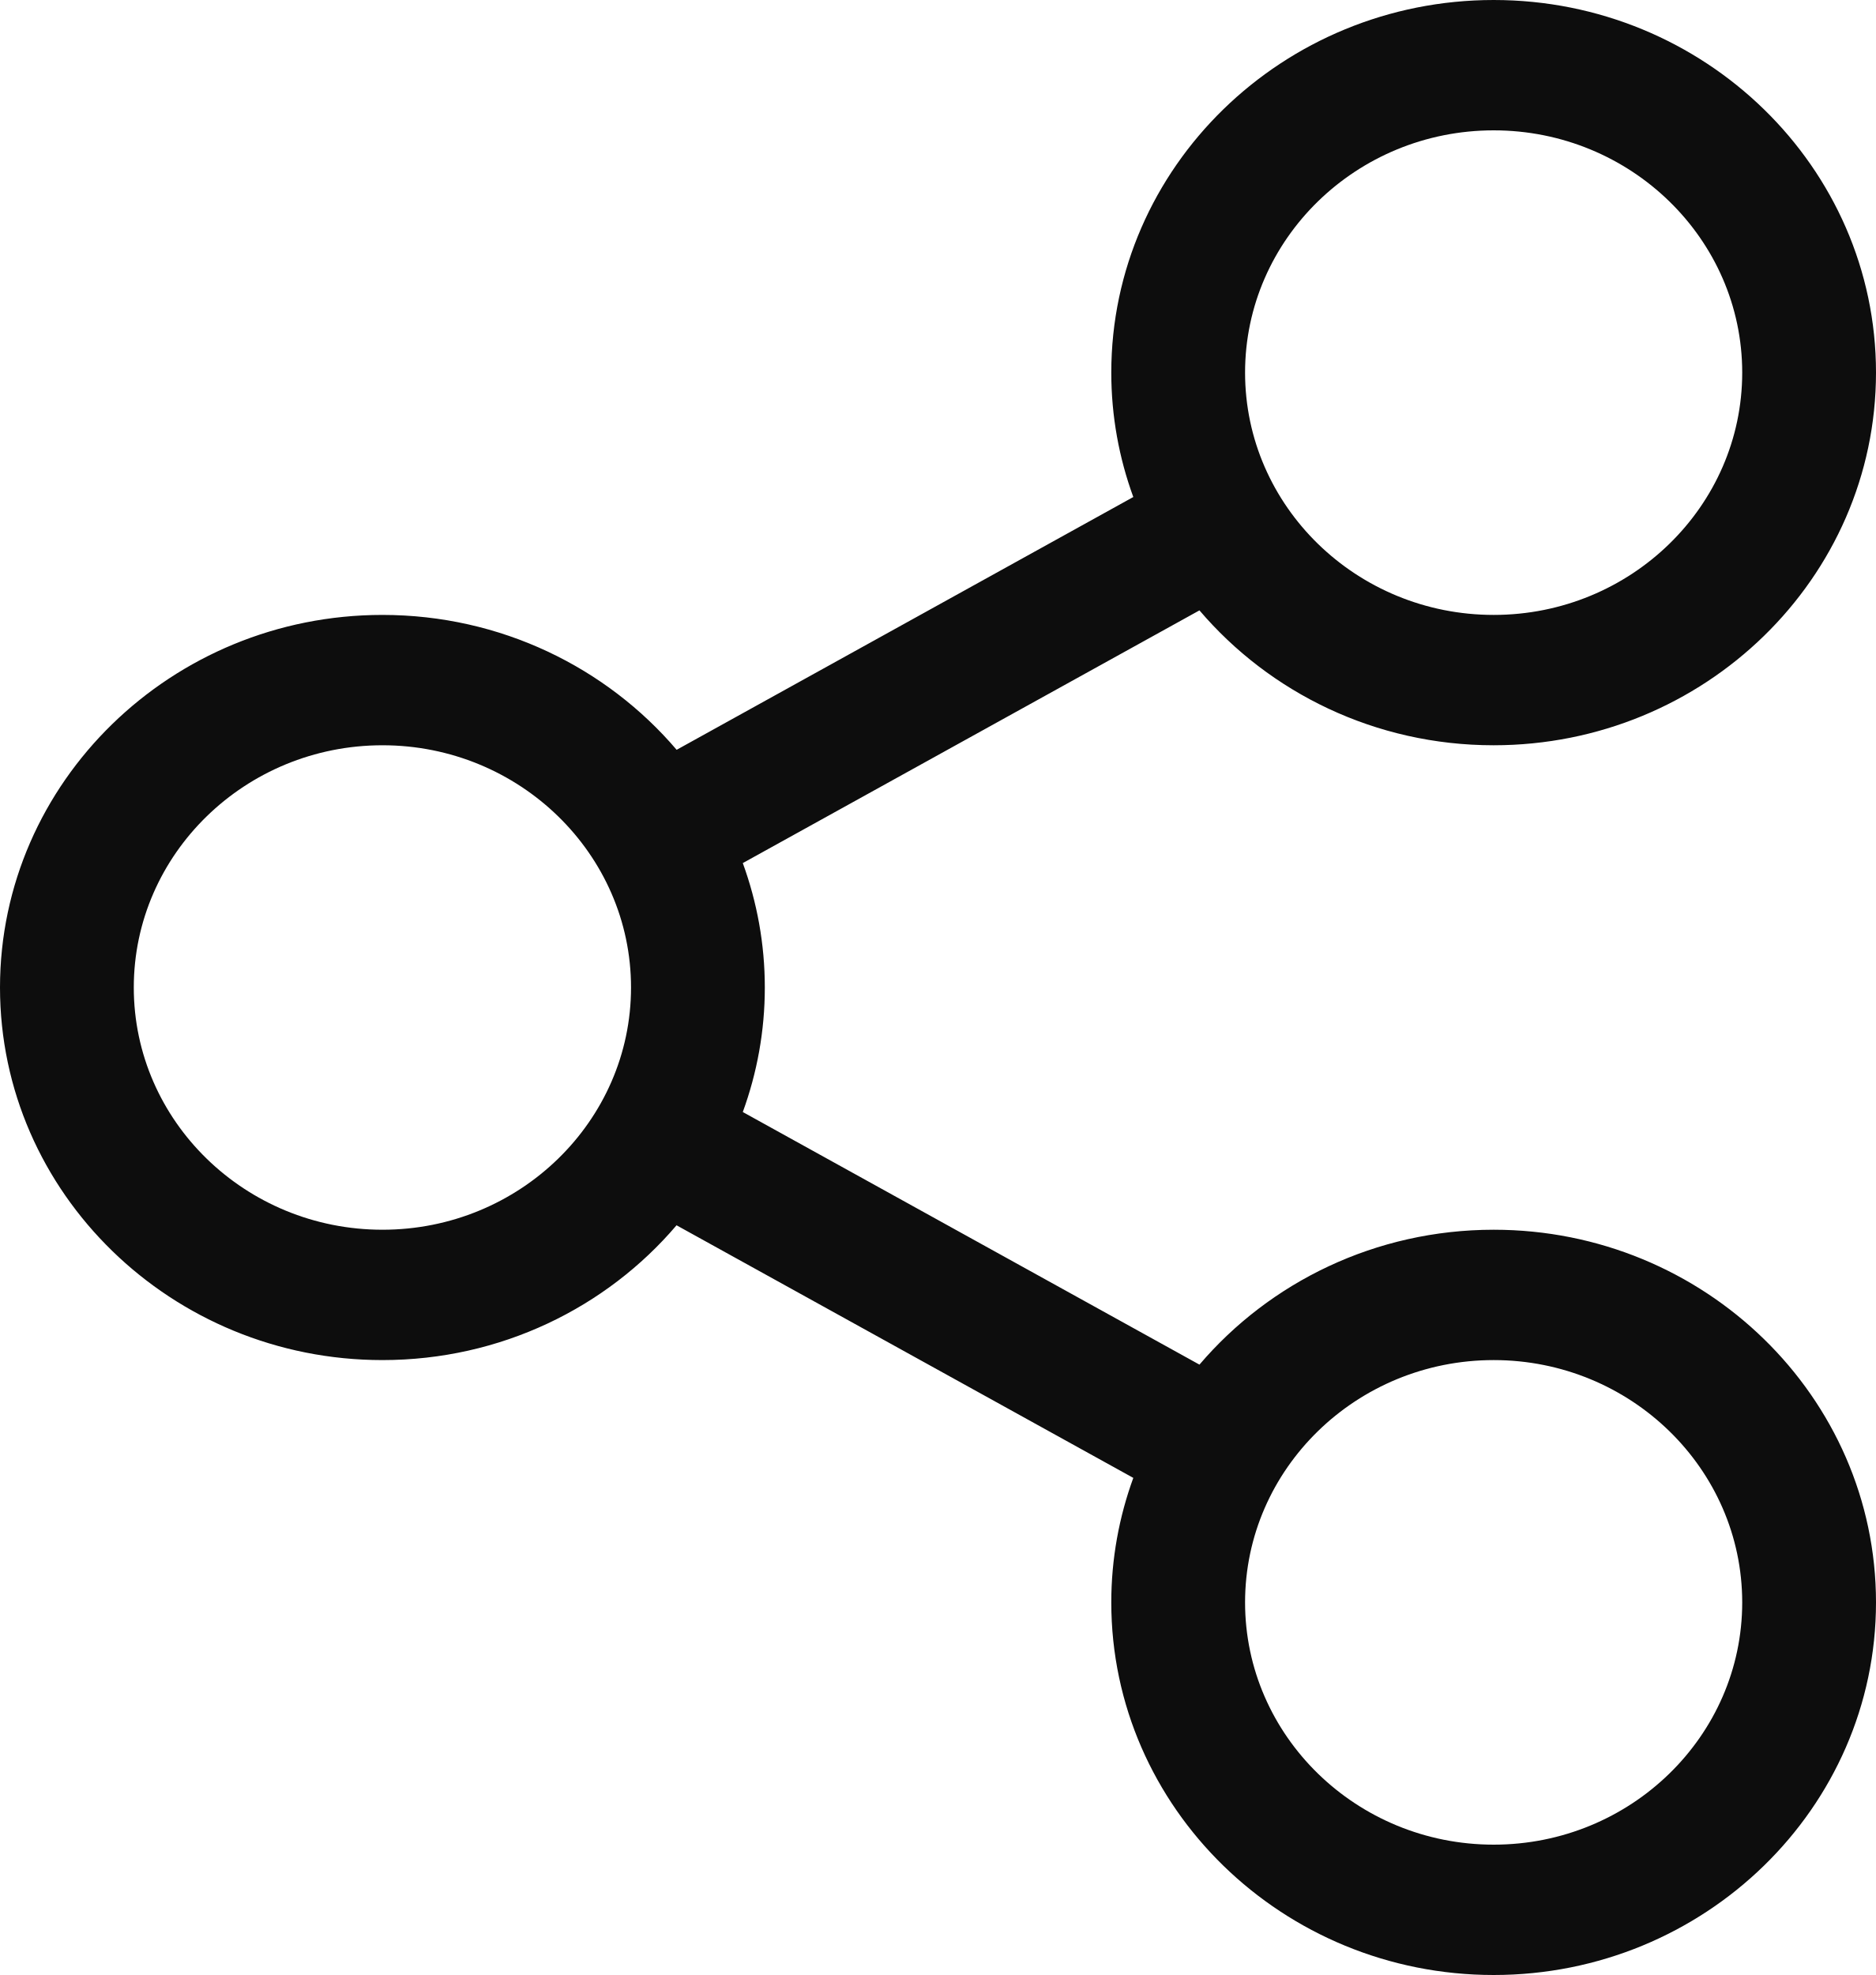
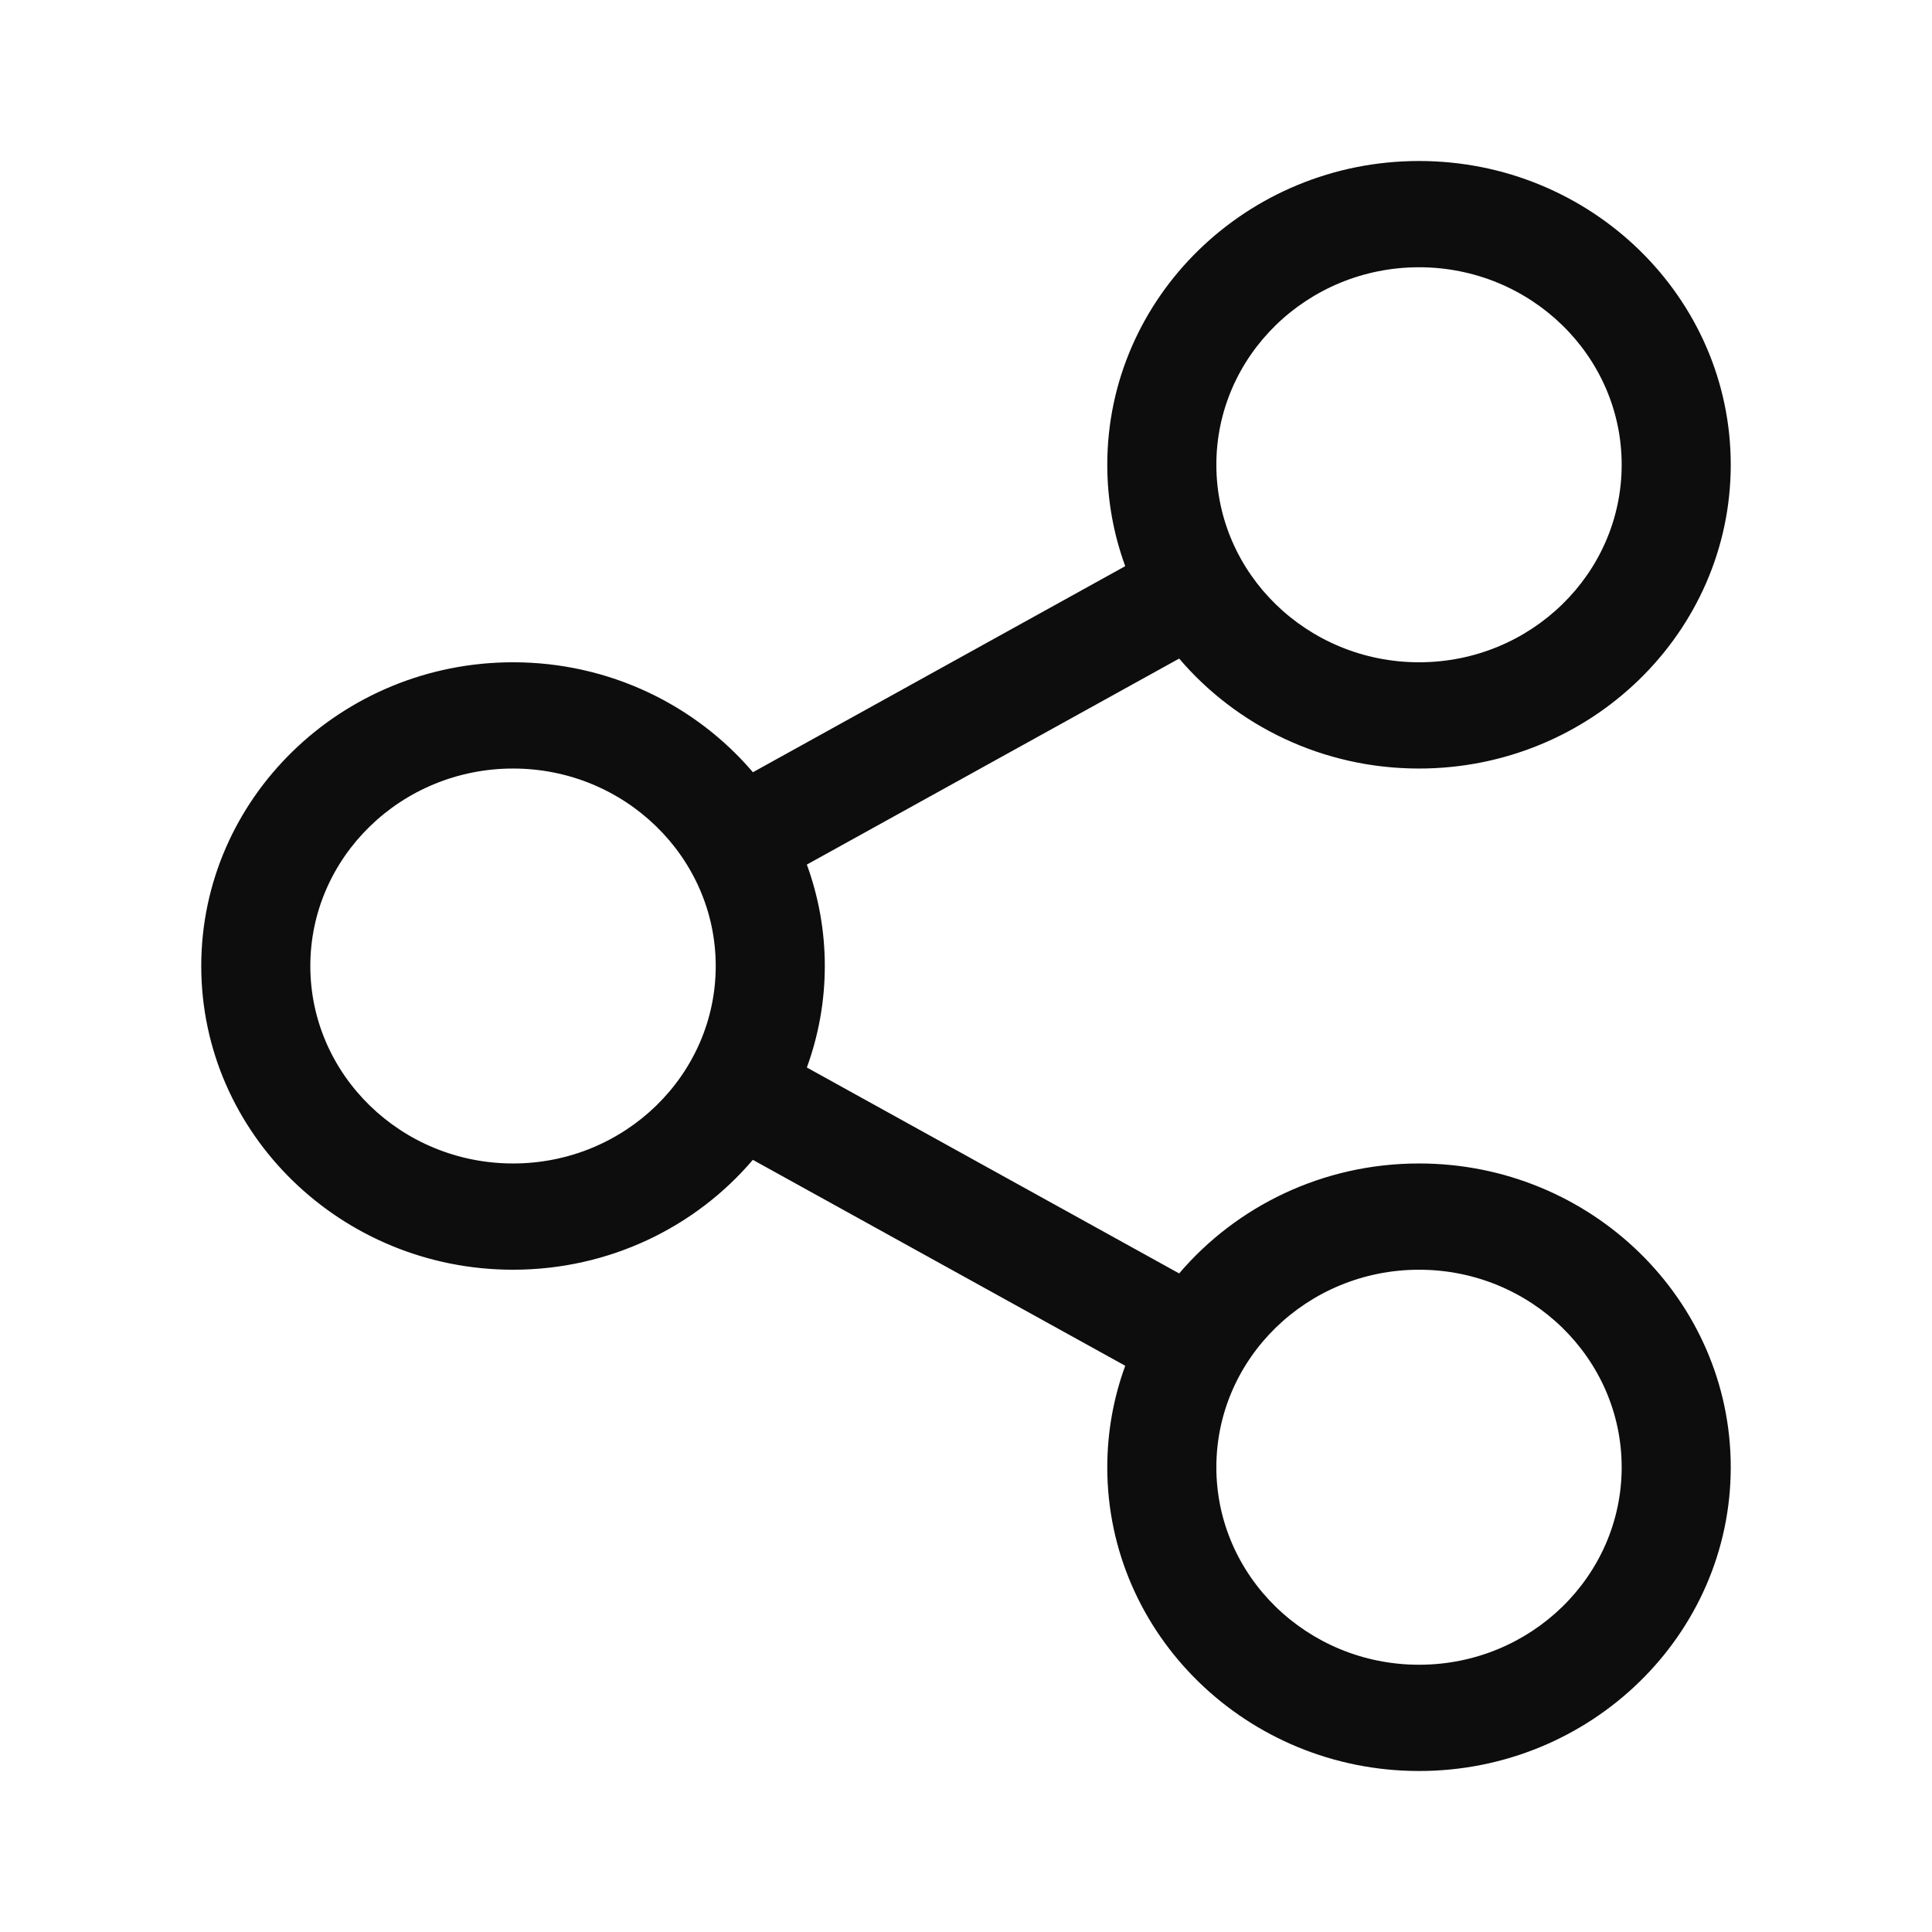
- <svg xmlns="http://www.w3.org/2000/svg" preserveAspectRatio="none" overflow="visible" style="display: block;" width="19" height="20" viewBox="0 0 19 20" fill="none">
-   <g id="share (2)">
-     <path id="Shape" d="M15.128 12.453C13.931 12.453 12.859 12.985 12.148 13.819L7.523 11.261C7.667 10.866 7.746 10.442 7.746 10C7.746 9.559 7.667 9.135 7.523 8.74L12.148 6.181C12.859 7.015 13.93 7.547 15.127 7.547C17.263 7.547 19 5.854 19 3.773C19 1.693 17.263 0 15.128 0C12.992 0 11.255 1.693 11.255 3.773C11.255 4.215 11.334 4.639 11.478 5.033L6.853 7.593C6.142 6.759 5.07 6.227 3.873 6.227C1.738 6.227 0 7.92 0 10C0 12.081 1.738 13.773 3.873 13.773C5.07 13.773 6.142 13.242 6.852 12.408L11.478 14.966C11.334 15.361 11.255 15.785 11.255 16.227C11.255 18.307 12.992 20 15.128 20C17.263 20 19 18.307 19 16.227C19 14.146 17.263 12.453 15.128 12.453ZM15.128 1.32C16.516 1.32 17.645 2.421 17.645 3.773C17.645 5.126 16.516 6.227 15.128 6.227C13.739 6.227 12.61 5.126 12.61 3.773C12.61 2.421 13.739 1.32 15.128 1.32ZM3.874 12.453C2.485 12.453 1.355 11.353 1.355 10C1.355 8.648 2.485 7.547 3.874 7.547C5.261 7.547 6.391 8.648 6.391 10C6.391 11.353 5.261 12.453 3.874 12.453ZM15.128 18.68C13.739 18.68 12.61 17.579 12.61 16.227C12.61 14.874 13.739 13.773 15.128 13.773C16.516 13.773 17.645 14.874 17.645 16.227C17.645 17.579 16.516 18.68 15.128 18.68Z" fill="#0D0D0D" />
+ <svg xmlns="http://www.w3.org/2000/svg" width="24" height="24" viewBox="0 0 24 24" fill="none">
+   <g transform="translate(2.5 2)">
+     <path d="M15.128 12.453C13.931 12.453 12.859 12.985 12.148 13.819L7.523 11.261C7.667 10.866 7.746 10.442 7.746 10C7.746 9.559 7.667 9.135 7.523 8.74L12.148 6.181C12.859 7.015 13.93 7.547 15.127 7.547C17.263 7.547 19 5.854 19 3.773C19 1.693 17.263 0 15.128 0C12.992 0 11.255 1.693 11.255 3.773C11.255 4.215 11.334 4.639 11.478 5.033L6.853 7.593C6.142 6.759 5.07 6.227 3.873 6.227C1.738 6.227 0 7.92 0 10C0 12.081 1.738 13.773 3.873 13.773C5.07 13.773 6.142 13.242 6.852 12.408L11.478 14.966C11.334 15.361 11.255 15.785 11.255 16.227C11.255 18.307 12.992 20 15.128 20C17.263 20 19 18.307 19 16.227C19 14.146 17.263 12.453 15.128 12.453ZM15.128 1.32C16.516 1.32 17.645 2.421 17.645 3.773C17.645 5.126 16.516 6.227 15.128 6.227C13.739 6.227 12.61 5.126 12.61 3.773C12.61 2.421 13.739 1.32 15.128 1.32ZM3.874 12.453C2.485 12.453 1.355 11.353 1.355 10C1.355 8.648 2.485 7.547 3.874 7.547C5.261 7.547 6.391 8.648 6.391 10C6.391 11.353 5.261 12.453 3.874 12.453ZM15.128 18.68C13.739 18.68 12.61 17.579 12.61 16.227C12.61 14.874 13.739 13.773 15.128 13.773C16.516 13.773 17.645 14.874 17.645 16.227C17.645 17.579 16.516 18.68 15.128 18.68Z" fill="#0D0D0D" />
  </g>
</svg>
